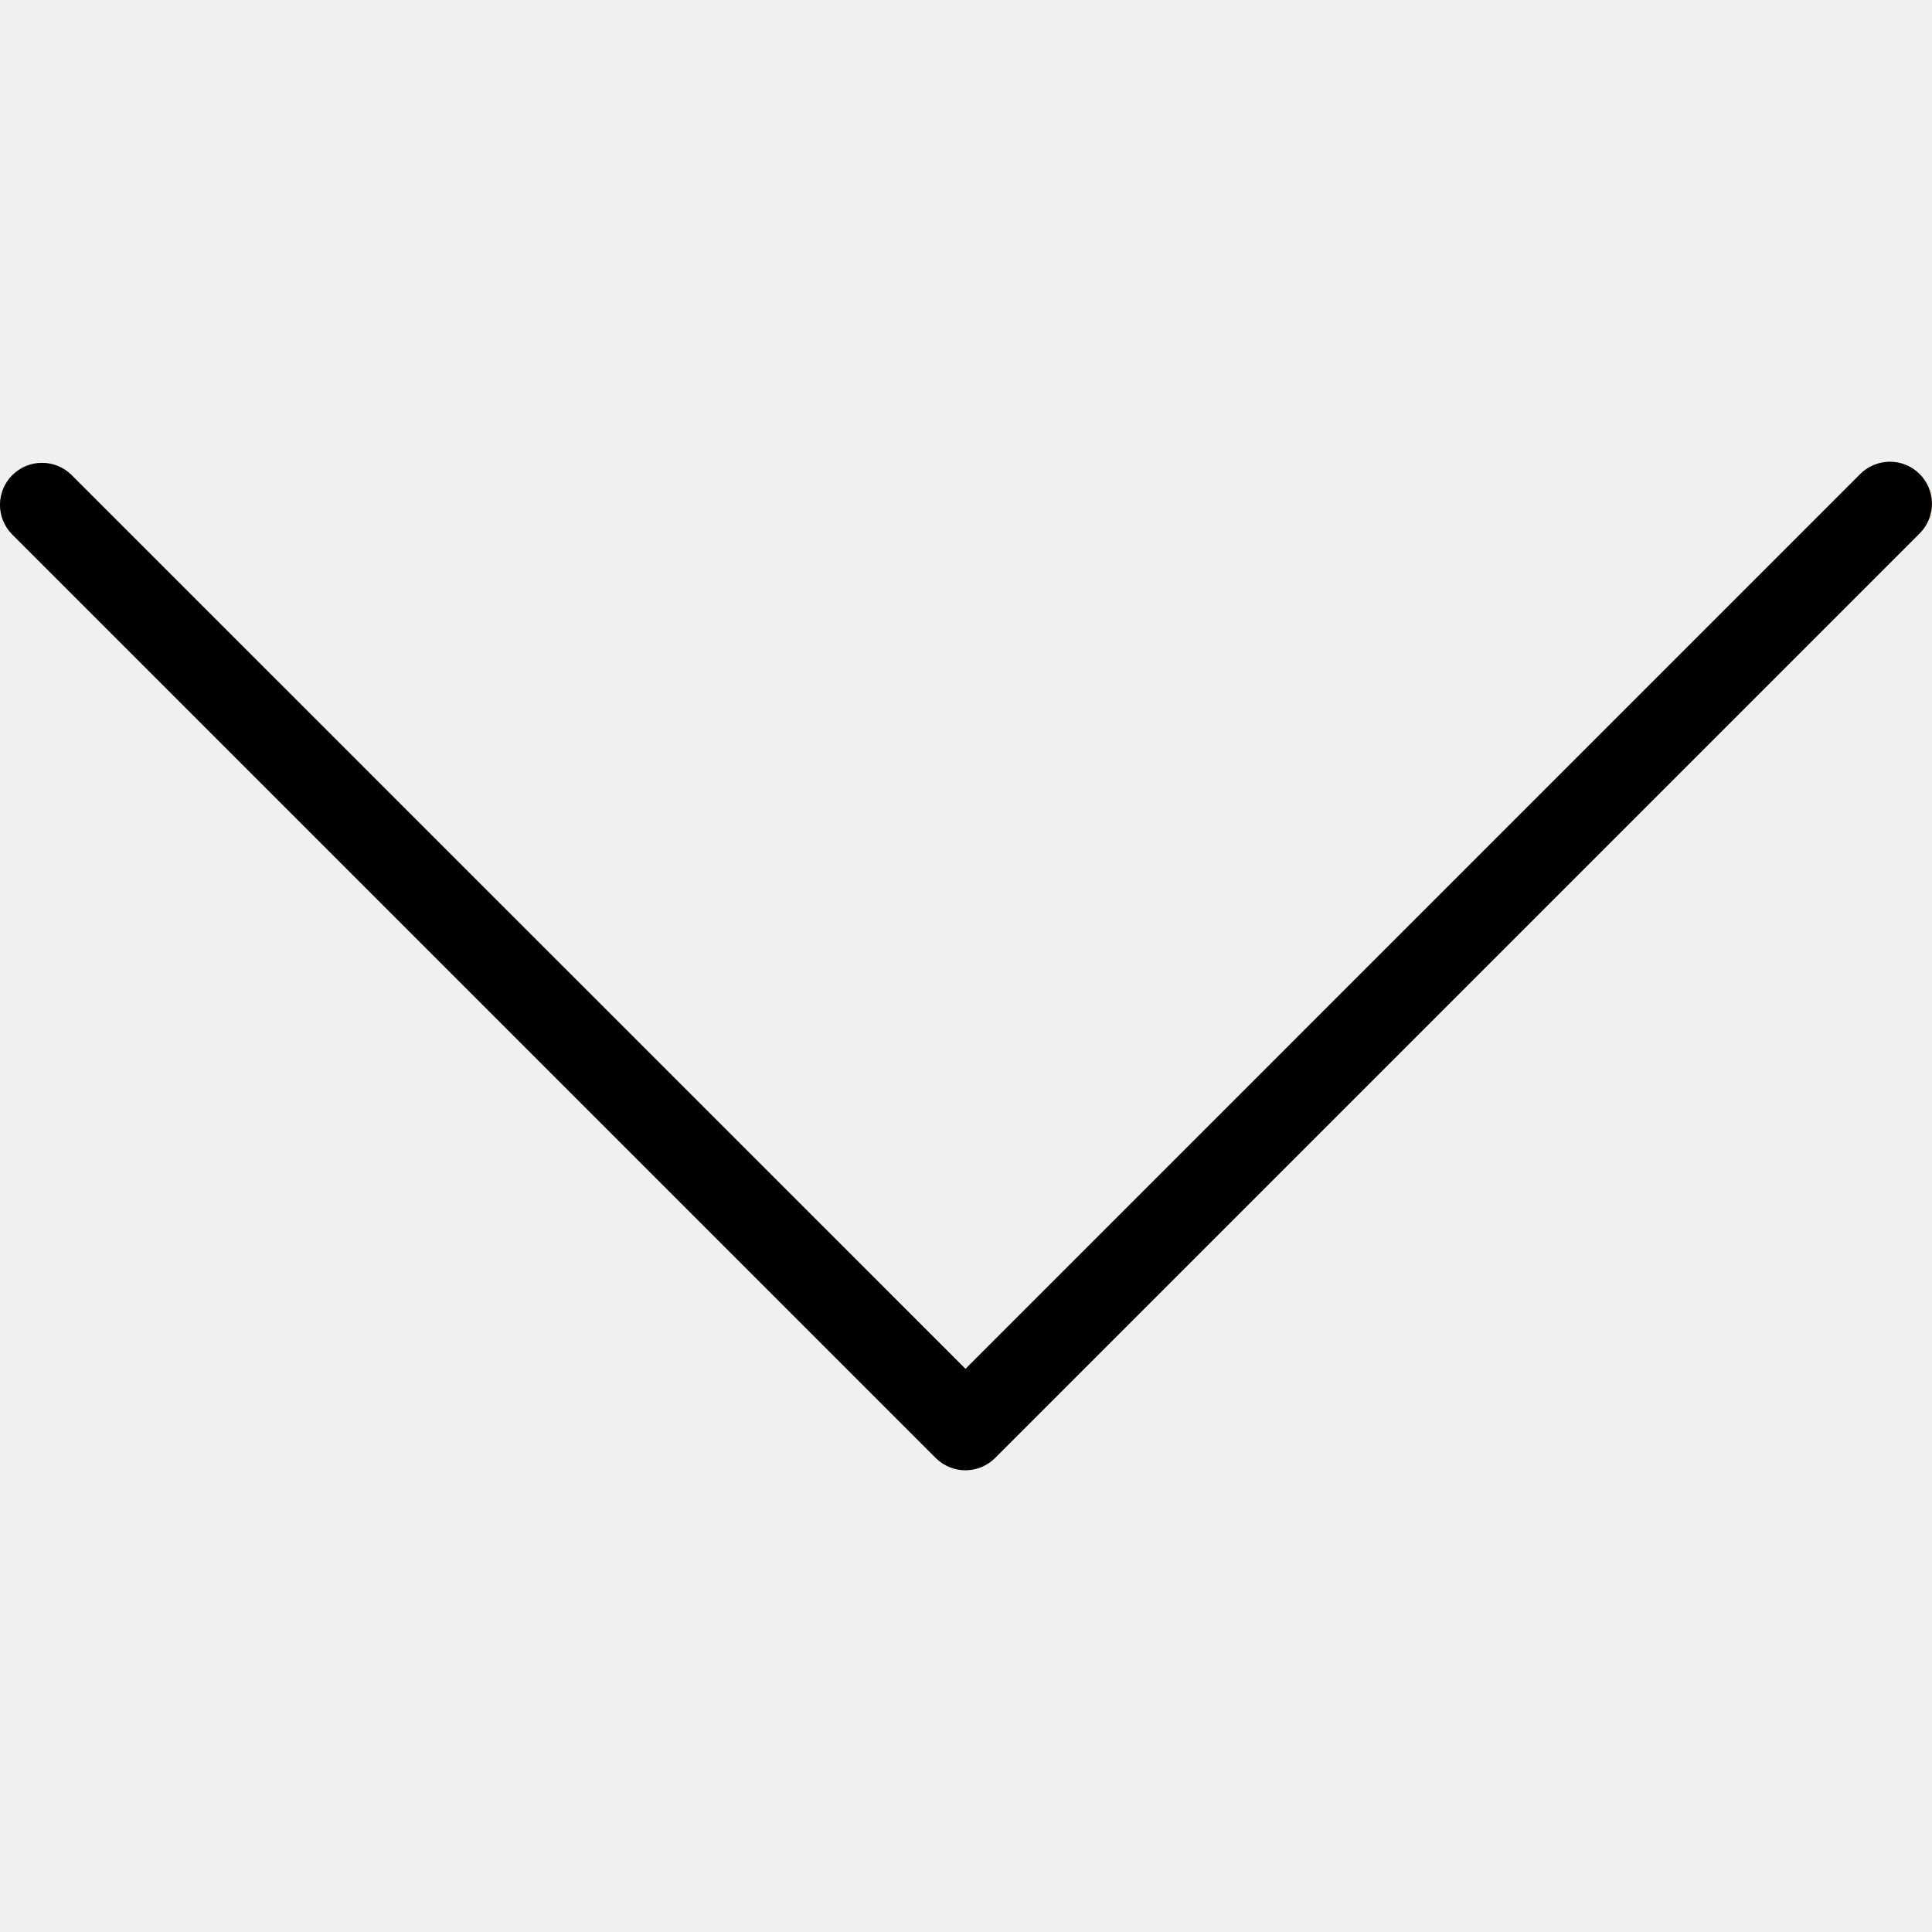
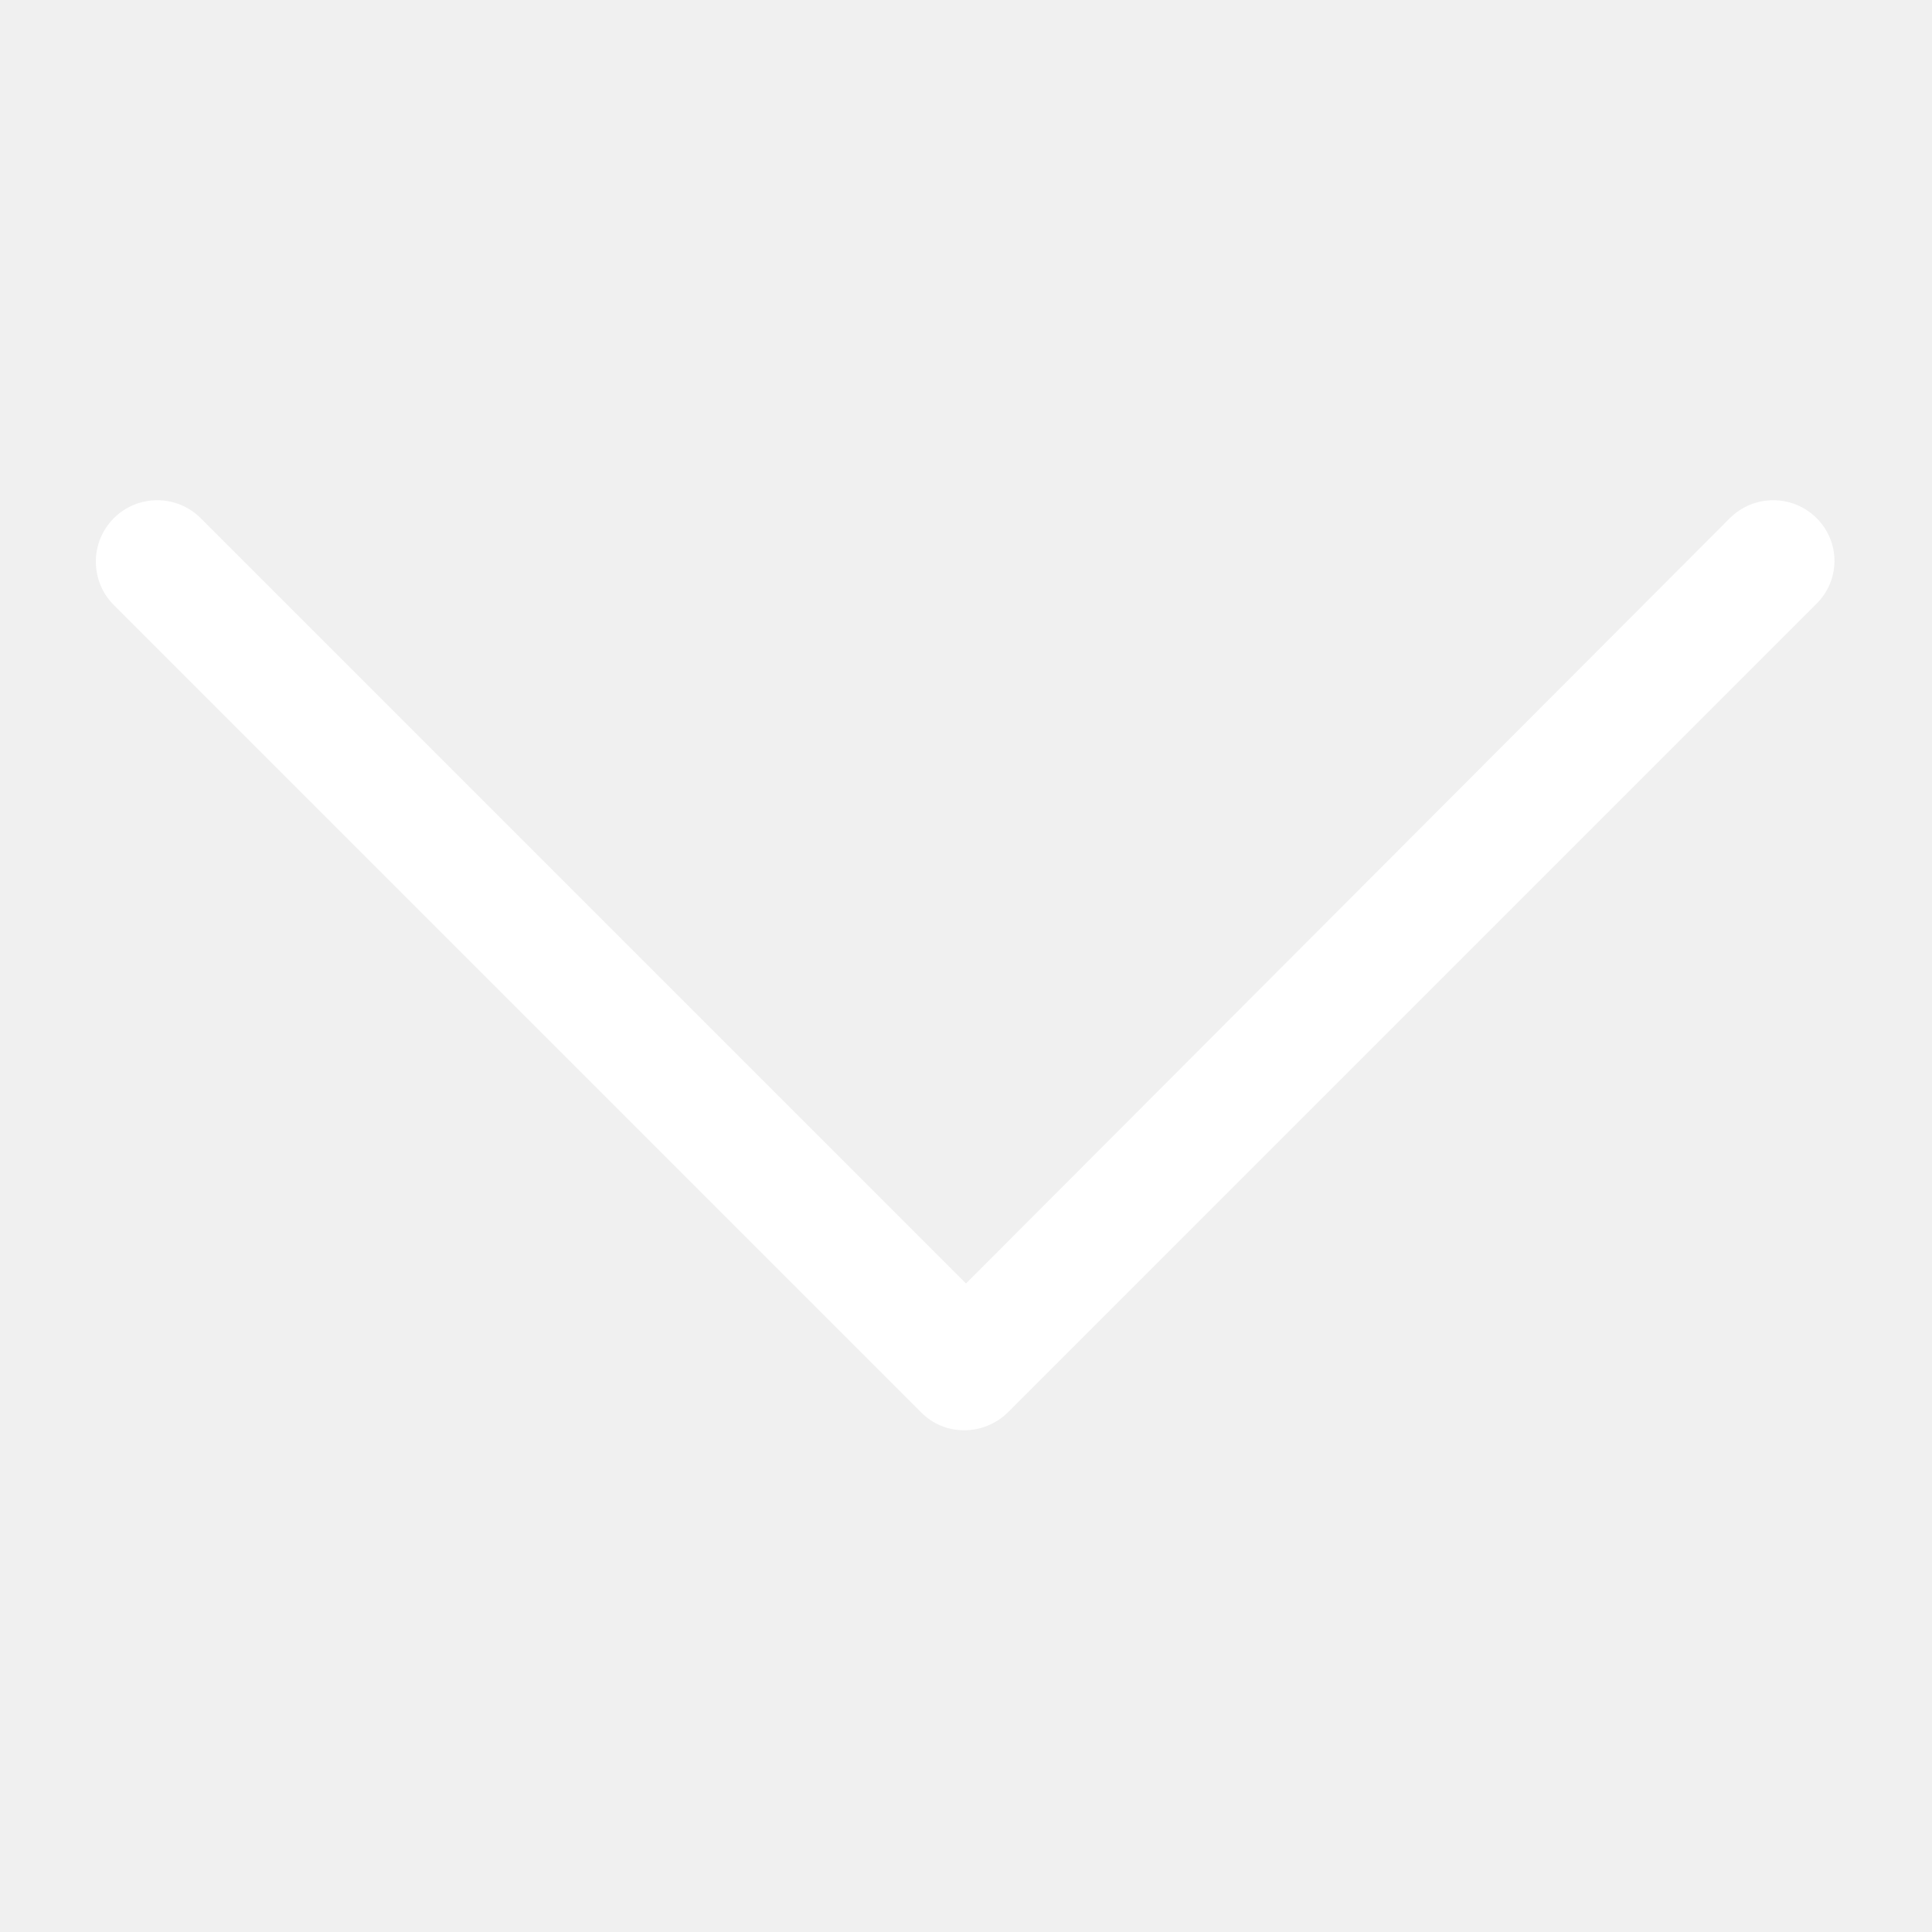
- <svg xmlns="http://www.w3.org/2000/svg" version="1.1" id="Capa_1" x="0px" y="0px" viewBox="0 0 490.688 490.688" style="enable-background:new 0 0 490.688 490.688;" xml:space="preserve">
-   <path style="fill:#FFC107;" d="M472.328,120.529L245.213,347.665L18.098,120.529c-4.237-4.093-10.99-3.975-15.083,0.262     c-3.992,4.134-3.992,10.687,0,14.82l234.667,234.667c4.165,4.164,10.917,4.164,15.083,0l234.667-234.667     c4.237-4.093,4.354-10.845,0.262-15.083c-4.093-4.237-10.845-4.354-15.083-0.262c-0.089,0.086-0.176,0.173-0.262,0.262     L472.328,120.529z" />
-   <path d="M245.213,373.415c-2.831,0.005-5.548-1.115-7.552-3.115L2.994,135.633c-4.093-4.237-3.975-10.99,0.262-15.083     c4.134-3.992,10.687-3.992,14.82,0l227.136,227.115l227.115-227.136c4.093-4.237,10.845-4.354,15.083-0.262     c4.237,4.093,4.354,10.845,0.262,15.083c-0.086,0.089-0.173,0.176-0.262,0.262L252.744,370.279     C250.748,372.281,248.039,373.408,245.213,373.415z" />
-   <g />
-   <g />
-   <g />
-   <g />
-   <g />
-   <g />
-   <g />
-   <g />
-   <g />
-   <g />
-   <g />
-   <g />
-   <g />
-   <g />
-   <g />
+ <svg xmlns="http://www.w3.org/2000/svg" version="1.1" viewBox="0 0 129 129" enable-background="new 0 0 129 129" style="fill: #fff;">
+   <g>
+     <path d="m121.3,34.6c-1.6-1.6-4.2-1.6-5.8,0l-51,51.1-51.1-51.1c-1.6-1.6-4.2-1.6-5.8,0-1.6,1.6-1.6,4.2 0,5.8l53.9,53.9c0.8,0.8 1.8,1.2 2.9,1.2 1,0 2.1-0.4 2.9-1.2l53.9-53.9c1.7-1.6 1.7-4.2 0.1-5.8z" />
+   </g>
</svg>
